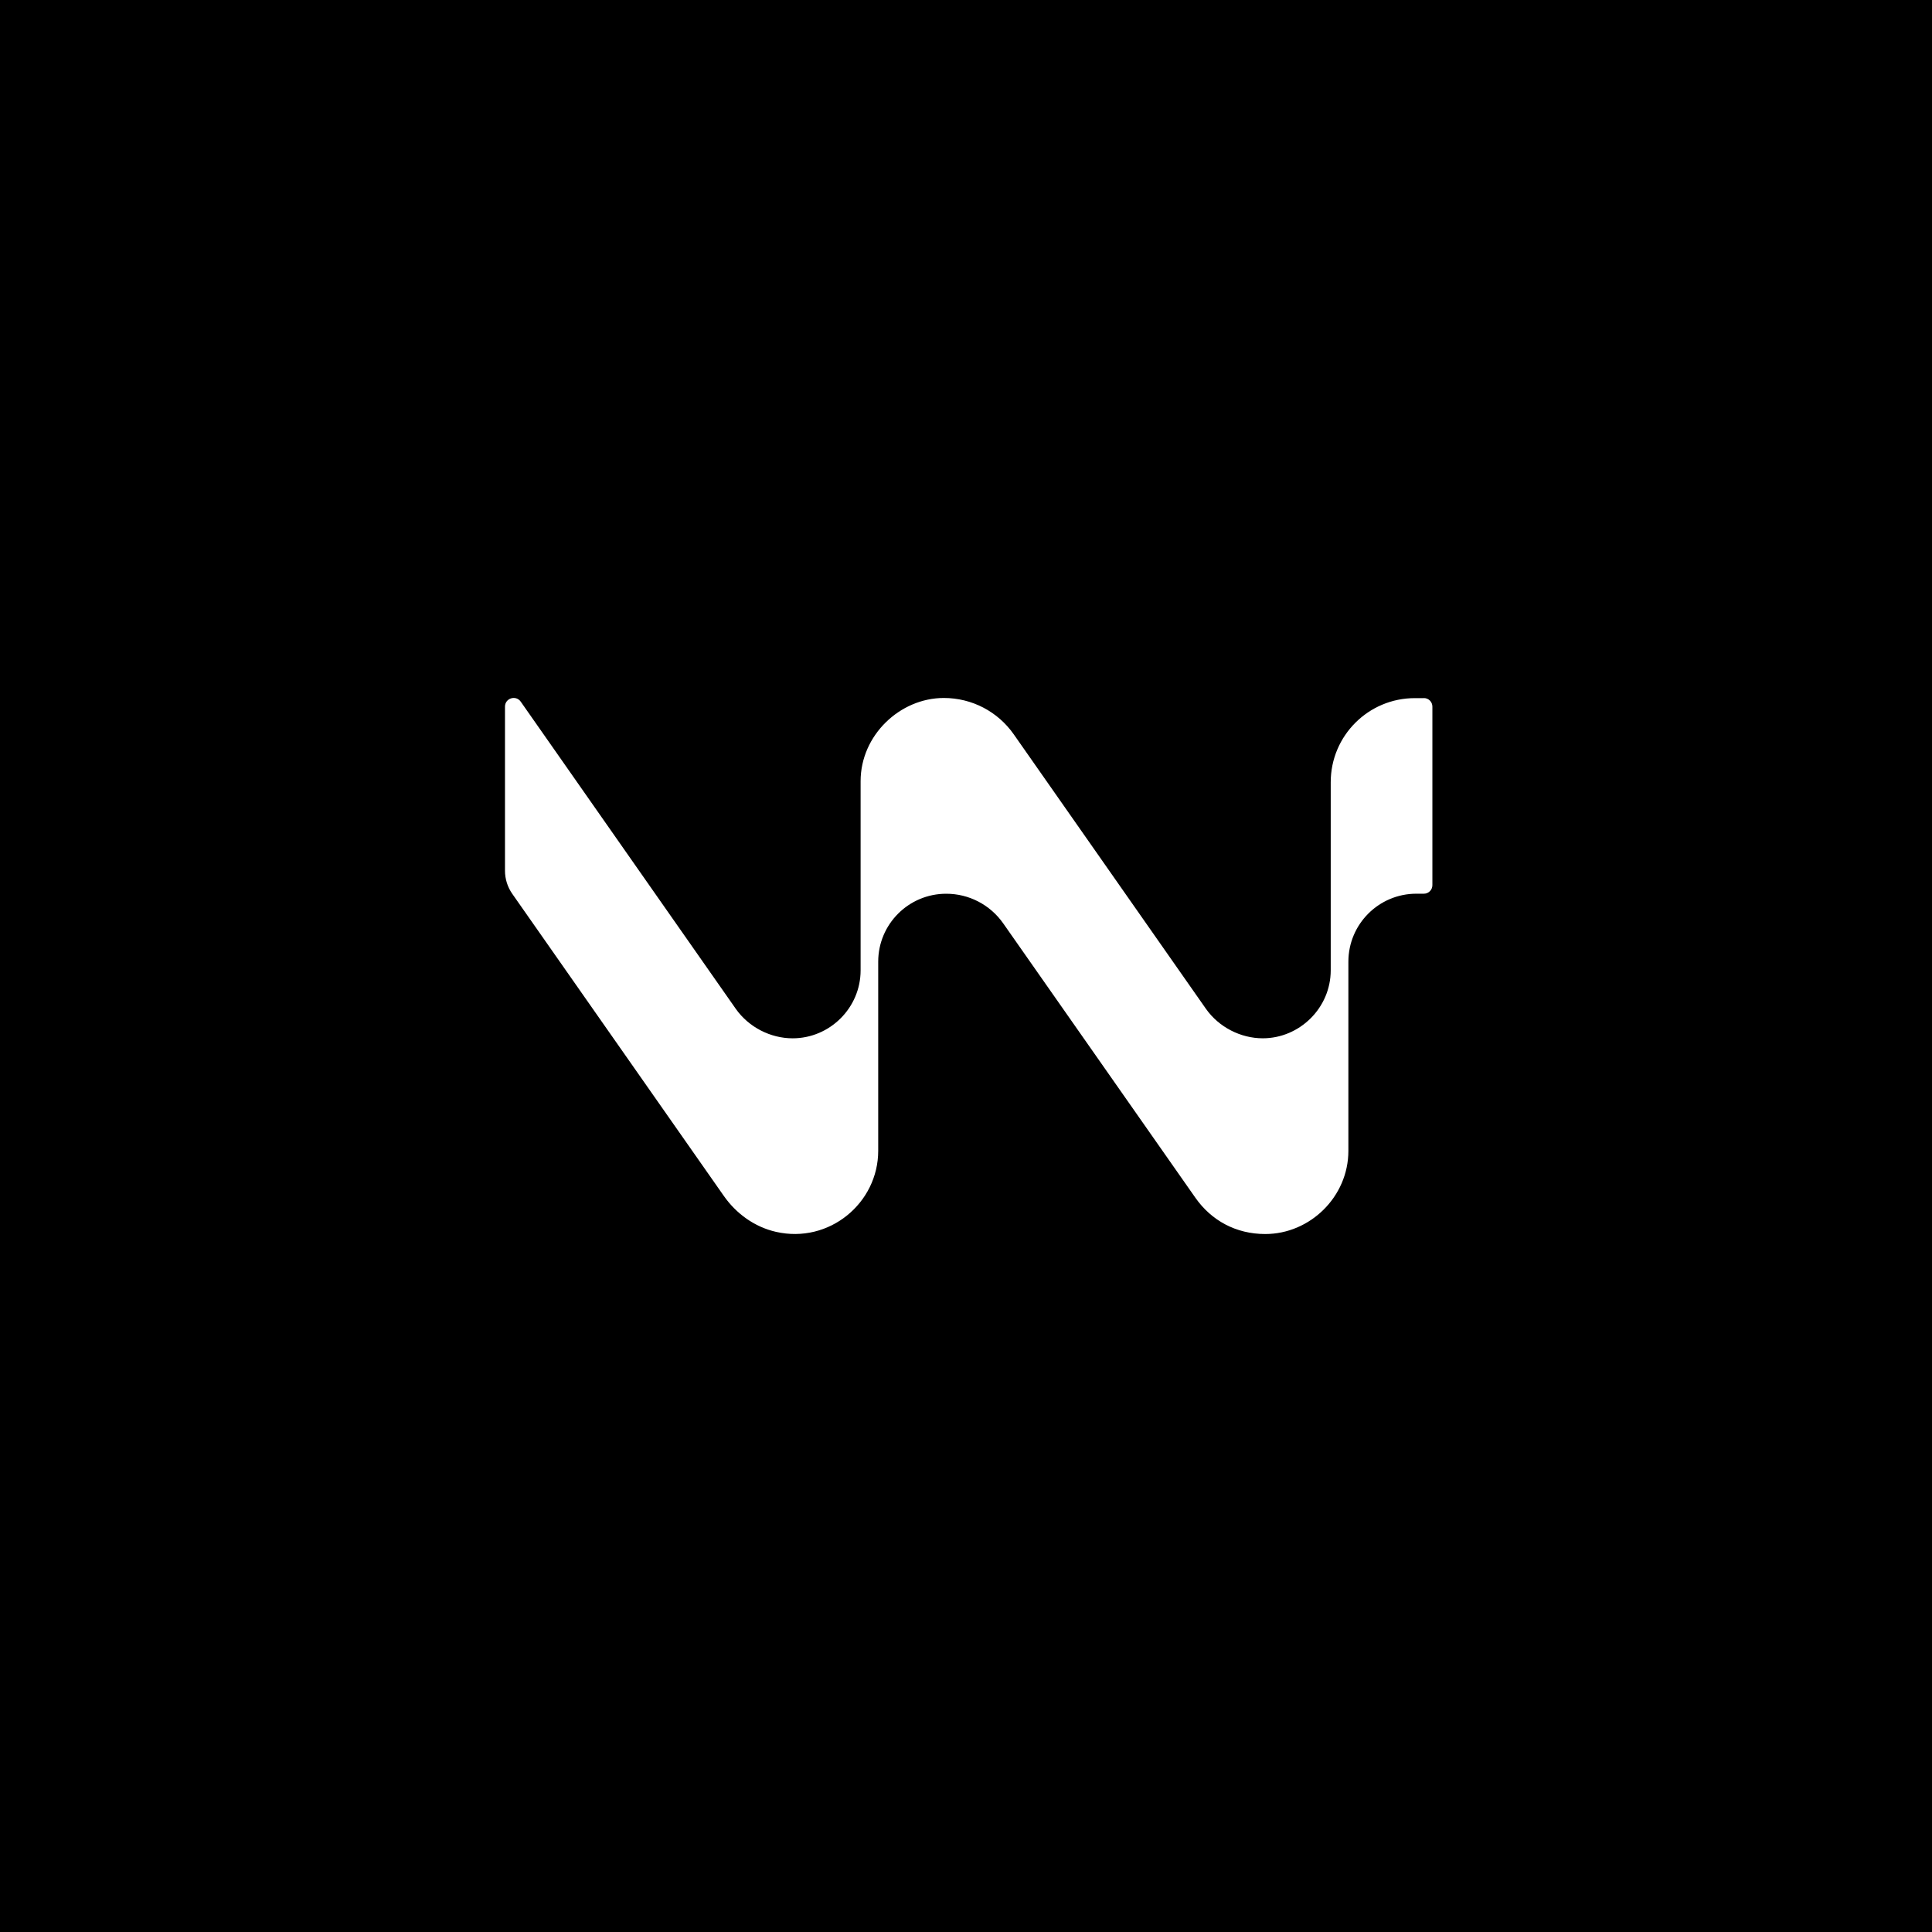
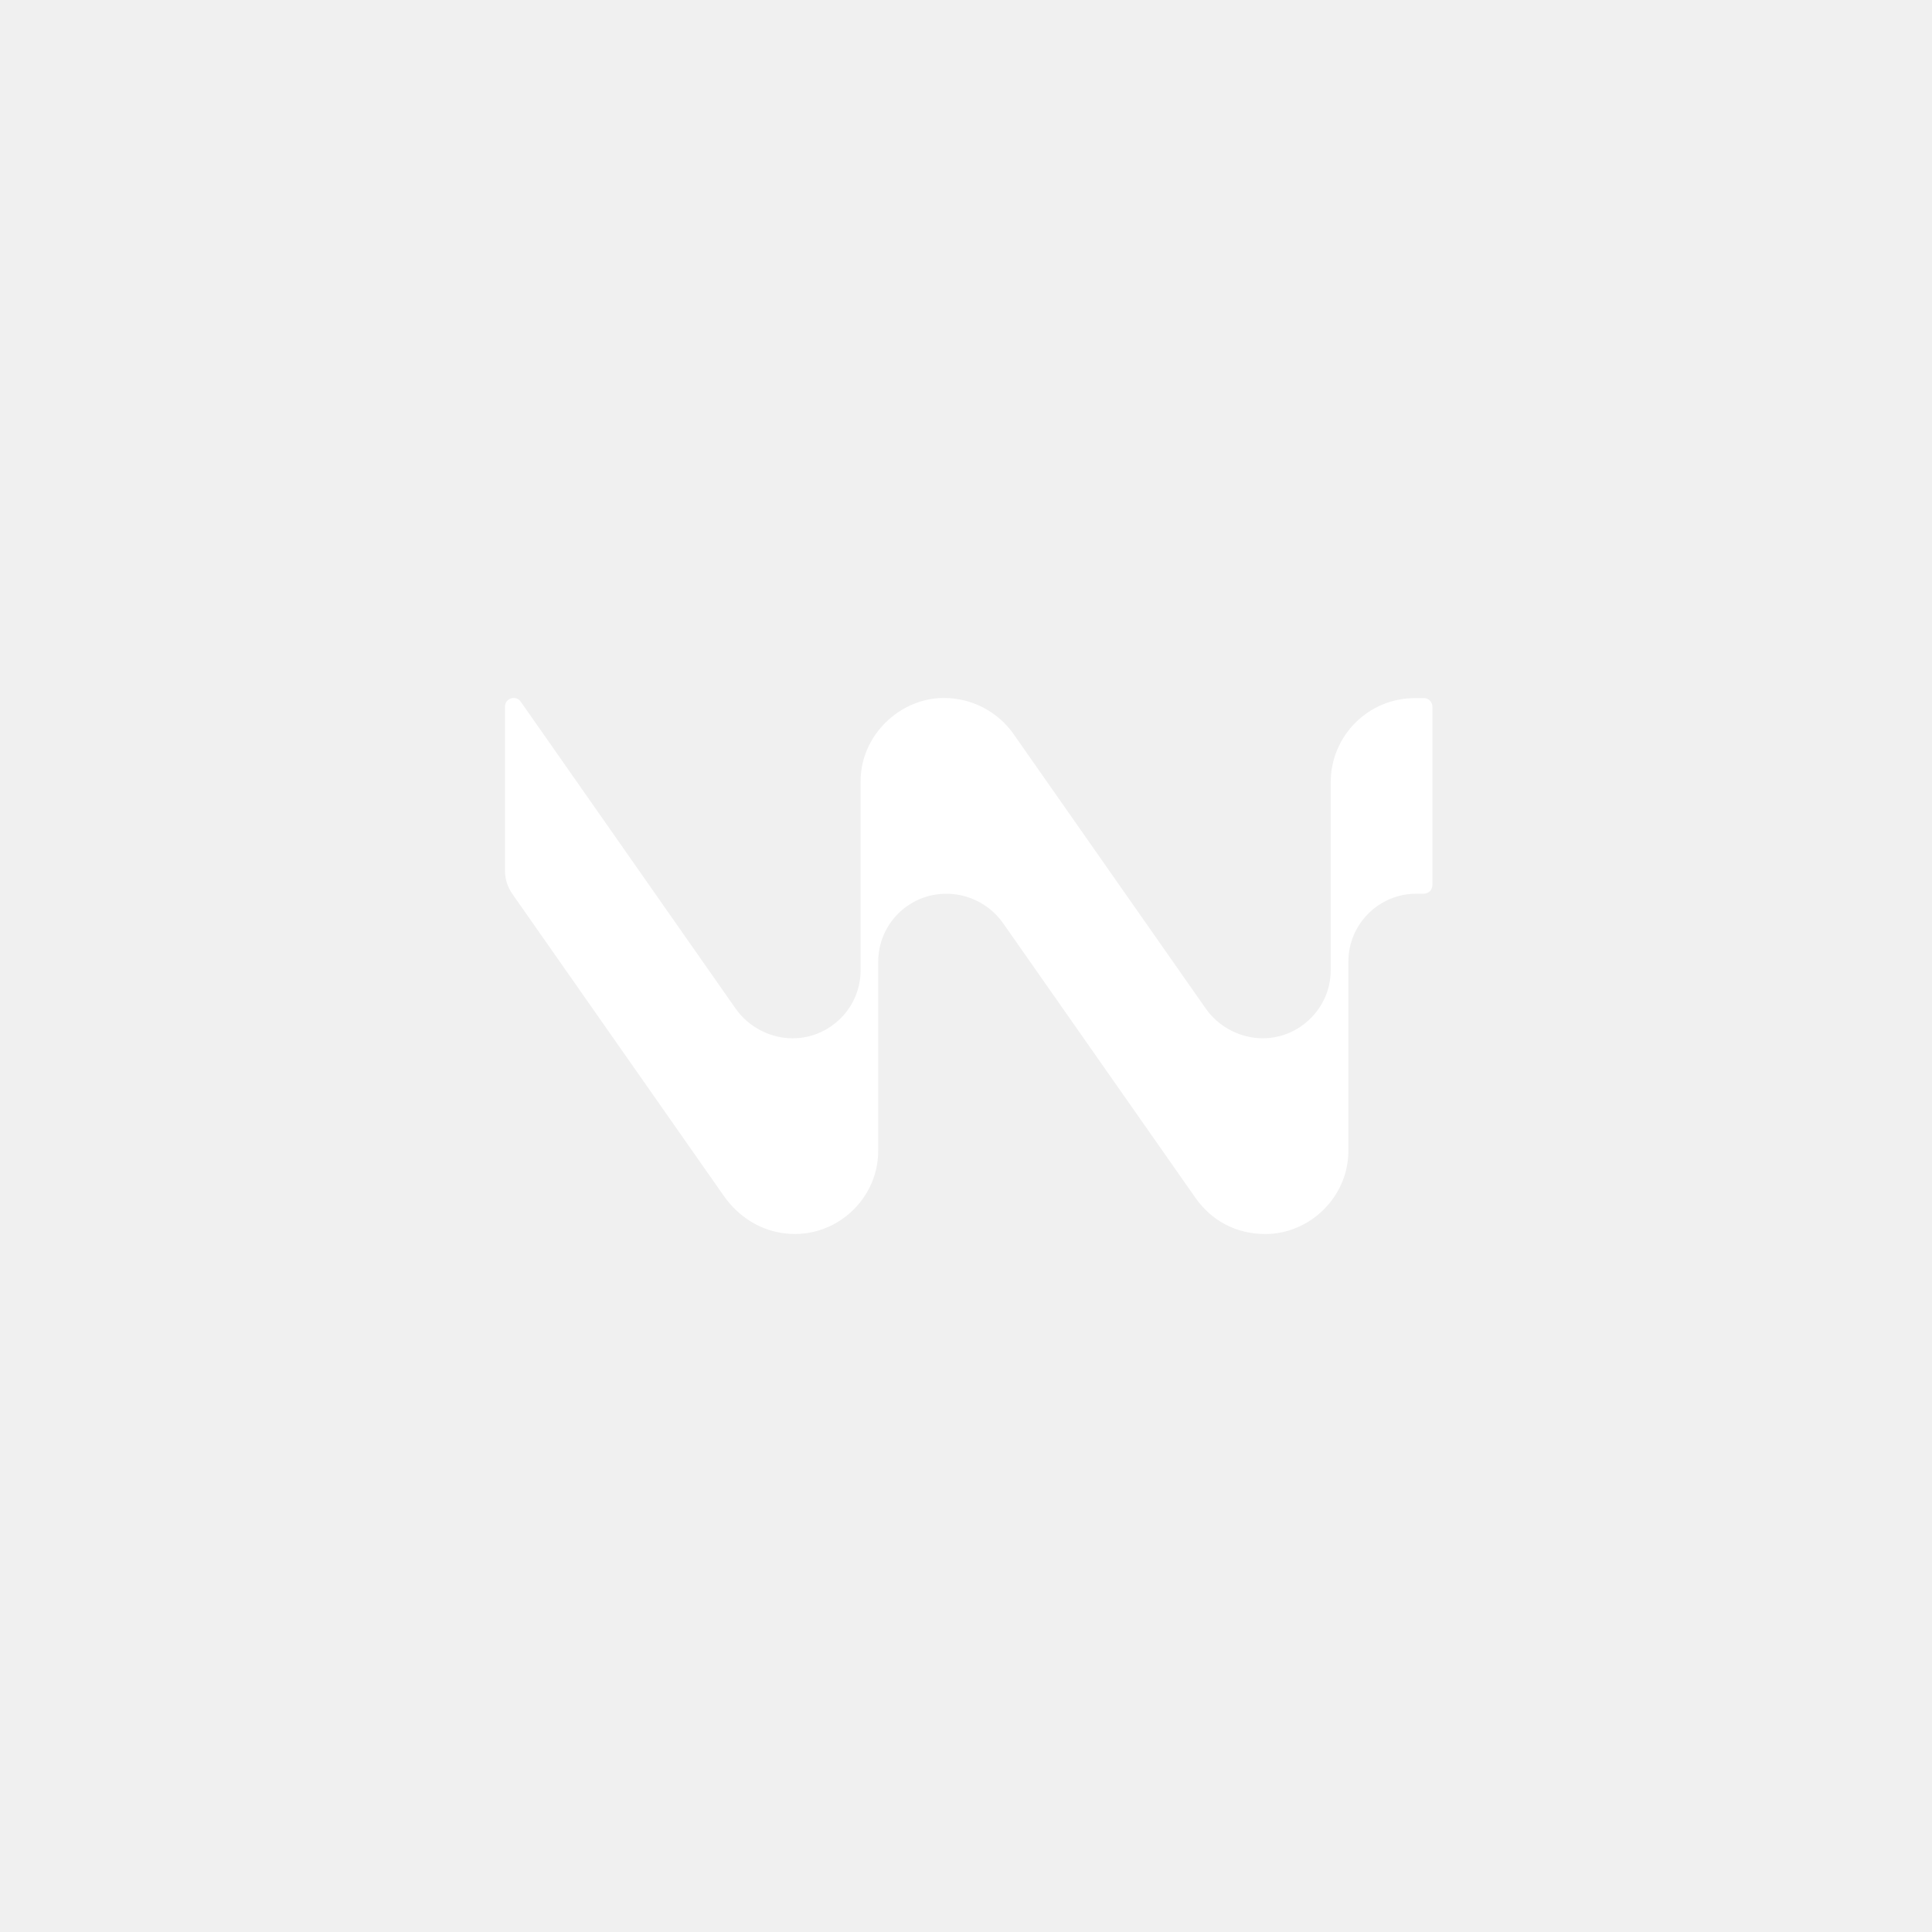
<svg xmlns="http://www.w3.org/2000/svg" fill="none" height="100" viewBox="0 0 100 100" width="100">
-   <path d="m0 0h100v100h-100z" fill="#000" />
  <path d="m73.696 36.135h-.457c-2.408-.004-4.361 1.946-4.361 4.353v9.735c0 1.944-1.607 3.519-3.519 3.519-1.136 0-2.271-.572-2.944-1.532l-9.943-14.201c-.825-1.179-2.167-1.882-3.62-1.882-2.267 0-4.307 1.927-4.307 4.306v9.791c0 1.944-1.594 3.519-3.519 3.519-1.14 0-2.272-.572-2.946-1.532l-11.126-15.892c-.251-.36-.816-.182-.816.257v8.49c0 .429.131.846.377 1.198l10.95 15.637c.647.924 1.601 1.61 2.702 1.86 2.754.626 5.289-1.494 5.289-4.196v-9.786c0-1.944 1.575-3.519 3.519-3.519h.006c1.172 0 2.271.572 2.944 1.532l9.945 14.199c.827 1.181 2.1 1.882 3.619 1.882 2.317 0 4.303-1.929 4.303-4.306v-9.79c0-1.944 1.575-3.519 3.519-3.519h.388c.244 0 .441-.197.441-.441v-9.244c0-.244-.197-.441-.441-.441z" fill="#fff" />
</svg>
